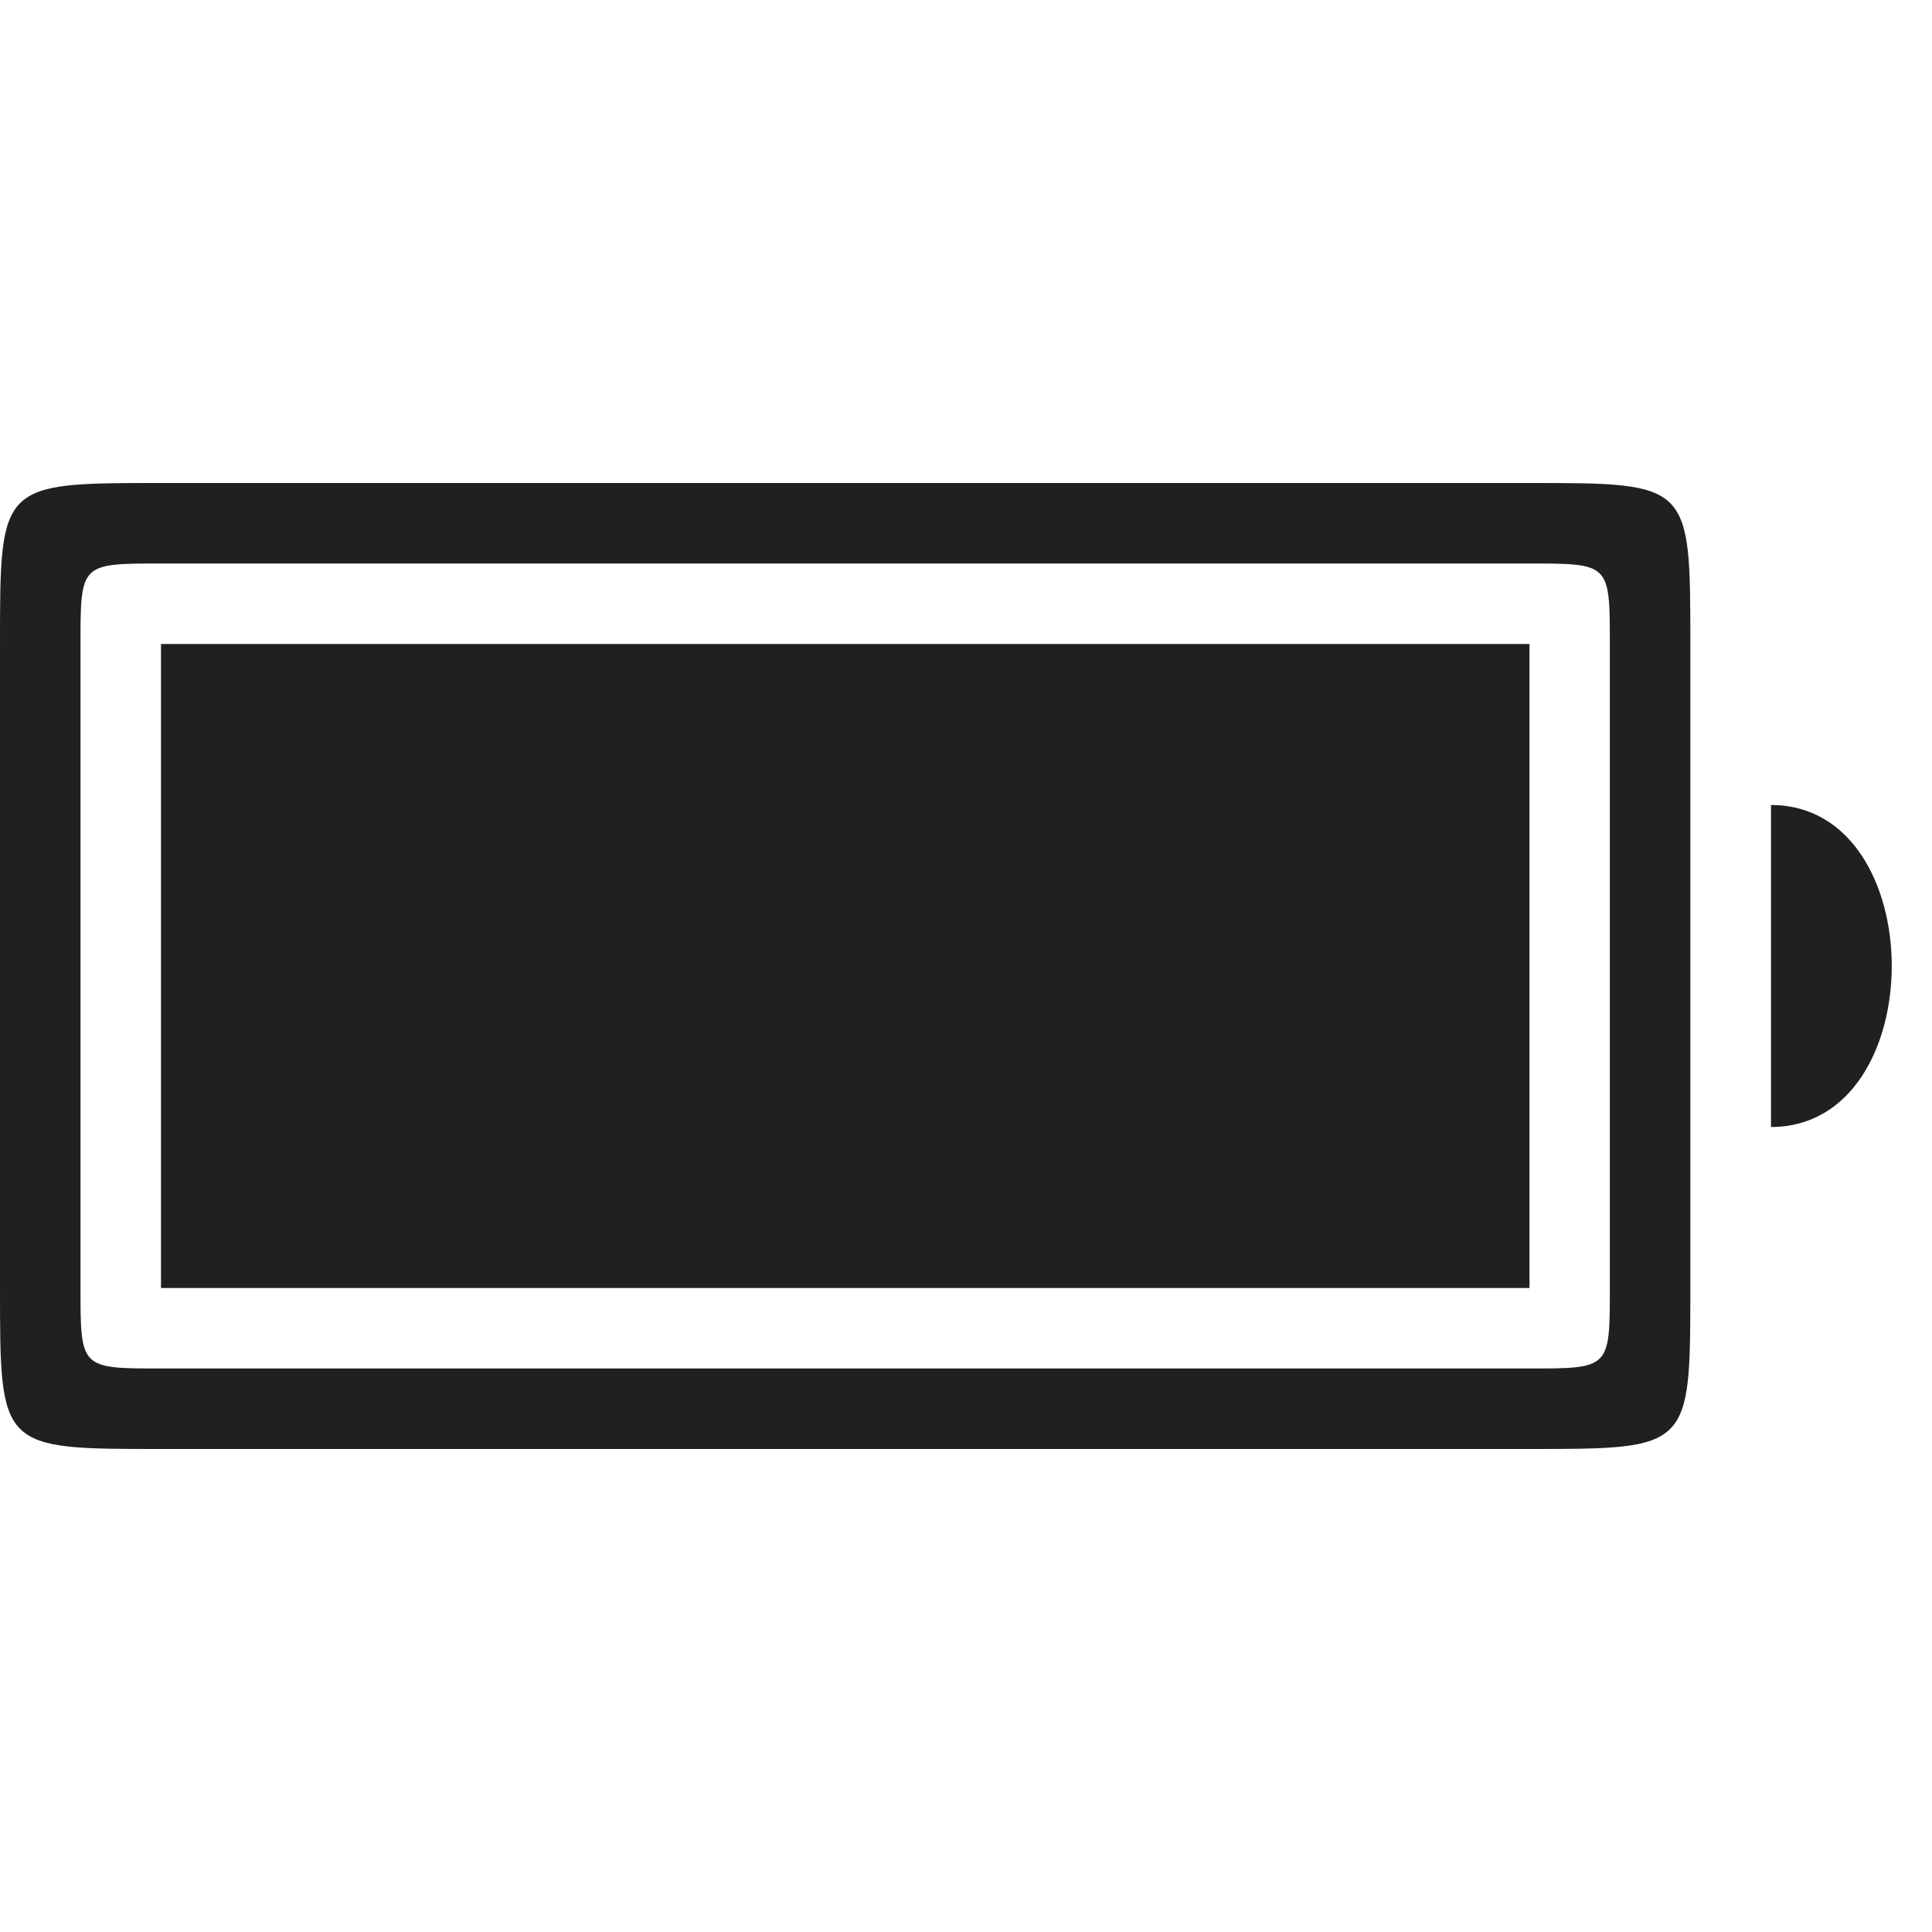
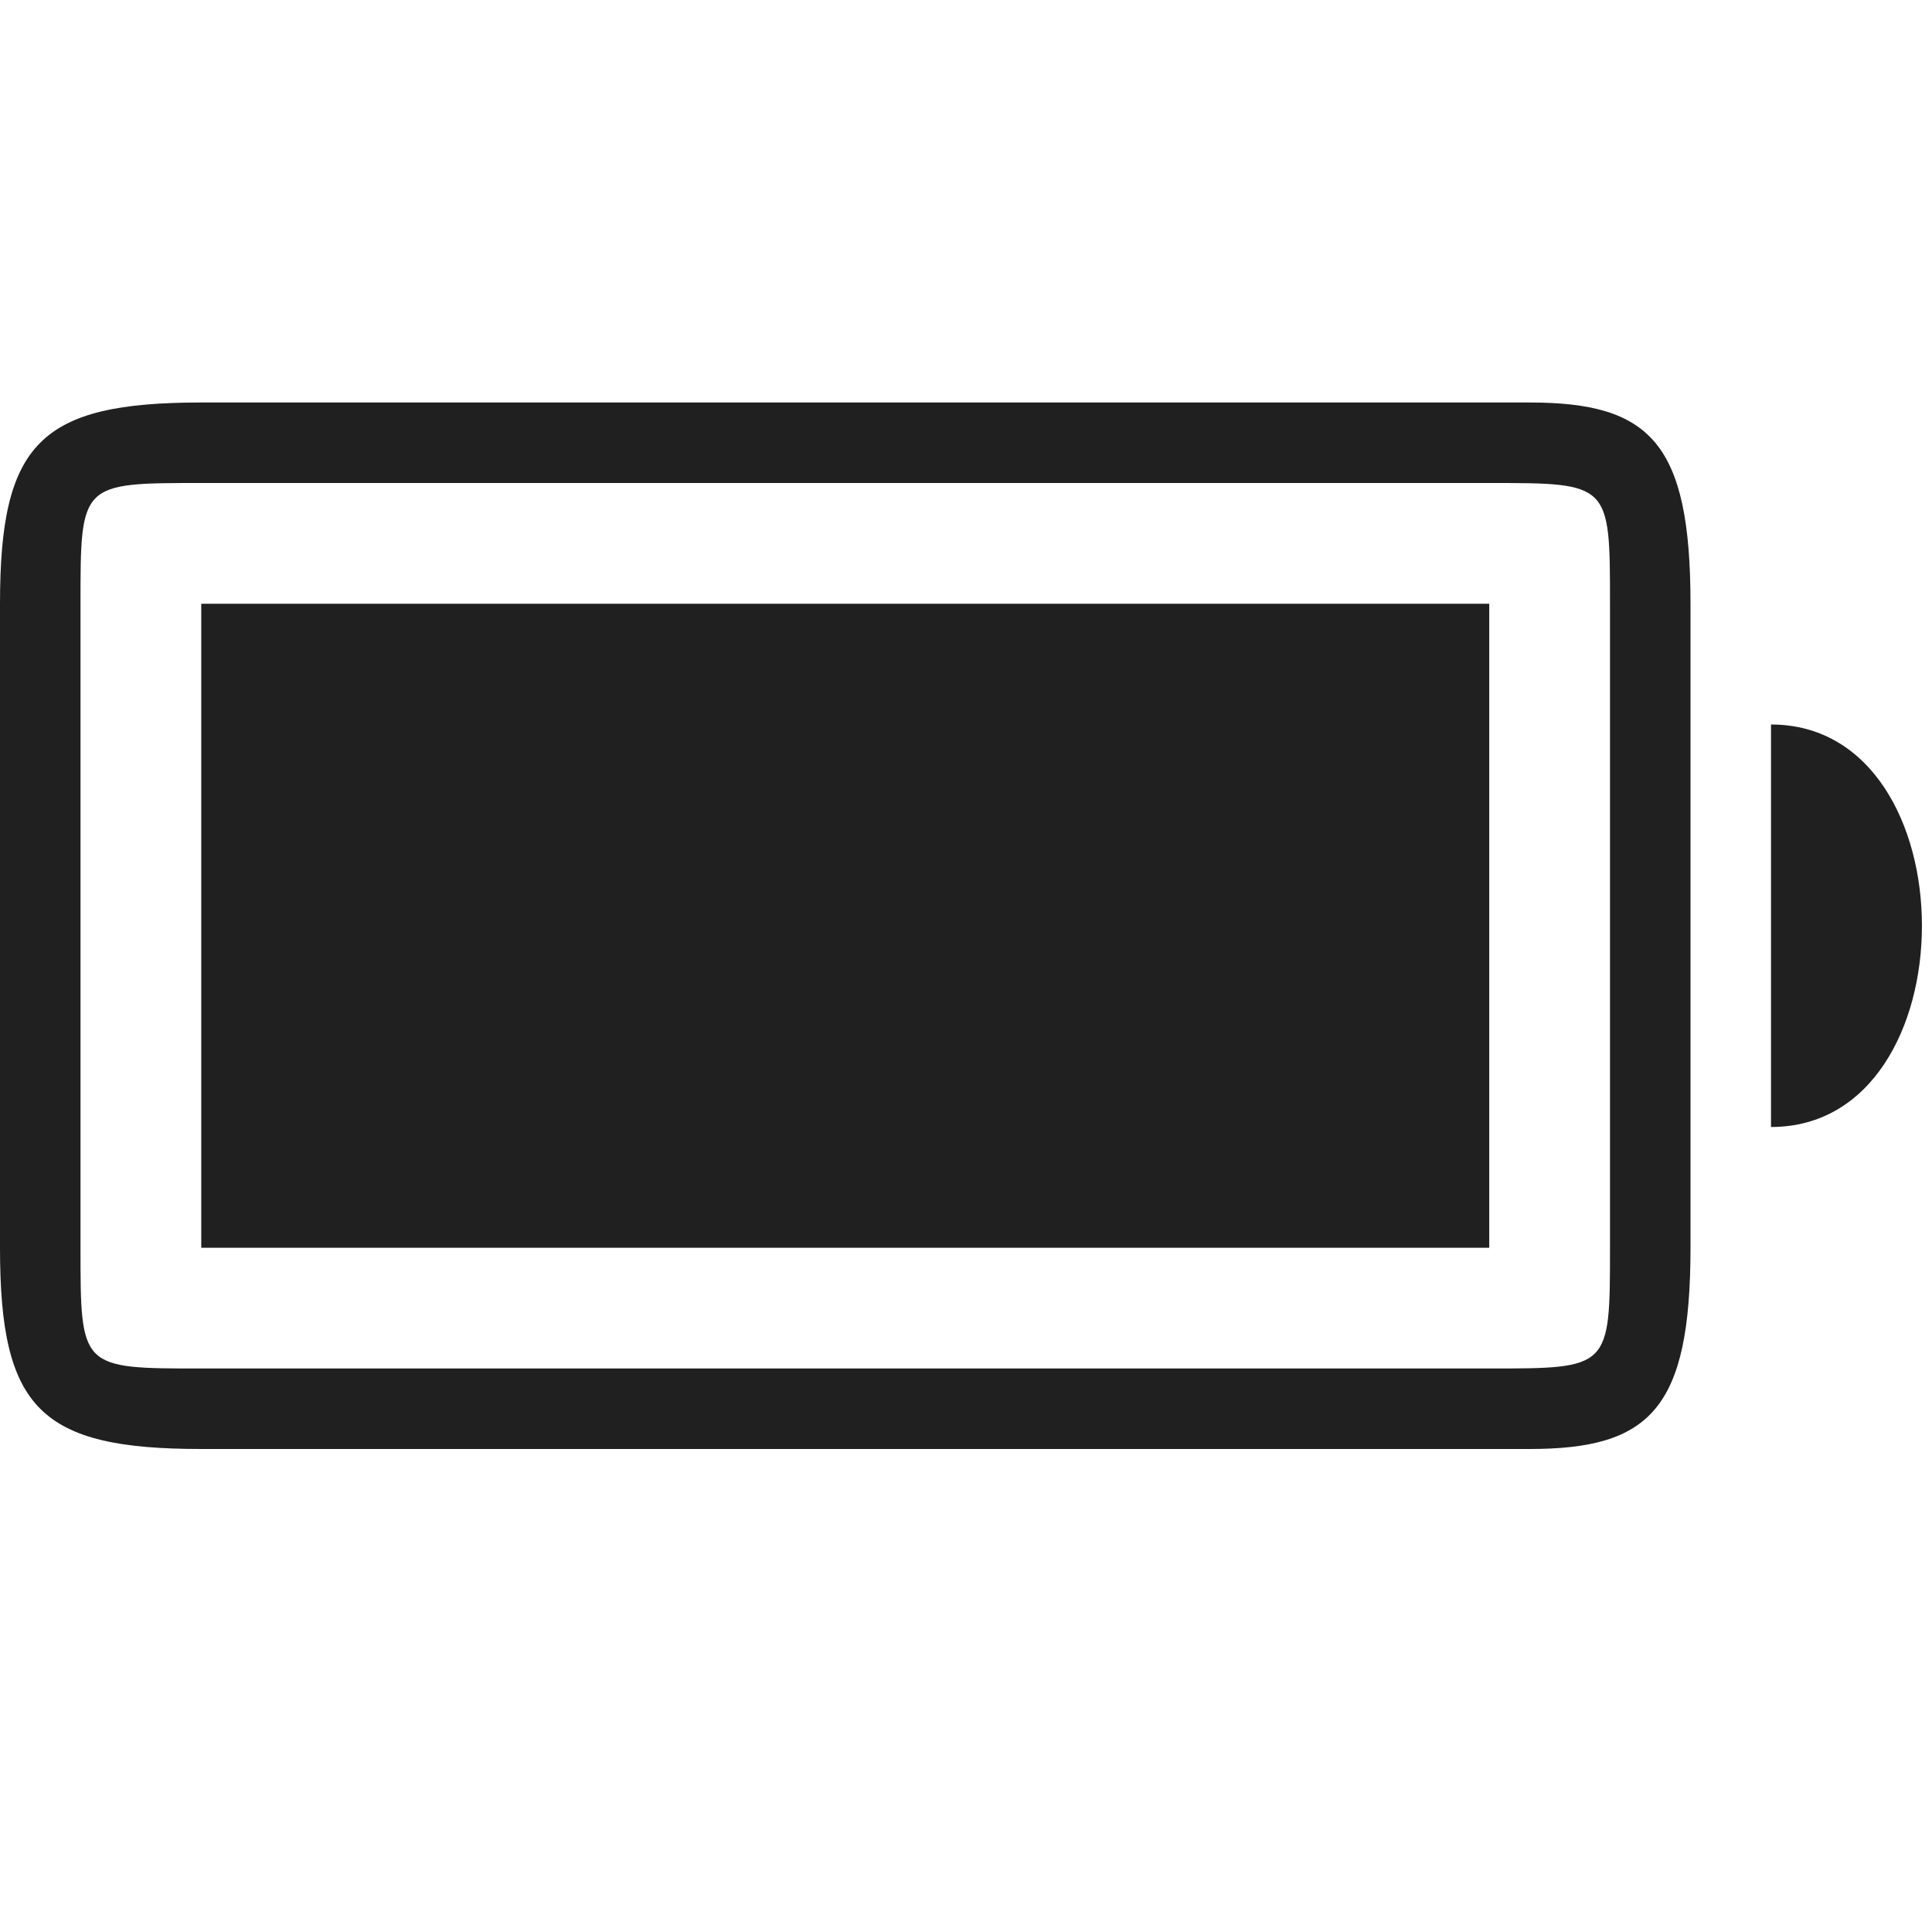
<svg xmlns="http://www.w3.org/2000/svg" xmlns:xlink="http://www.w3.org/1999/xlink" id="svg7384" style="enable-background:new" height="24" width="24" version="1.1">
  <defs id="defs7386">
    <filter id="filter7554" style="color-interpolation-filters:sRGB">
      <feBlend id="feBlend7556" in2="BackgroundImage" mode="darken" />
    </filter>
    <filter style="color-interpolation-filters:sRGB" id="filter7554-5">
      <feBlend mode="darken" in2="BackgroundImage" id="feBlend7556-4" />
    </filter>
    <filter id="filter7554-6" style="color-interpolation-filters:sRGB">
      <feBlend mode="darken" in2="BackgroundImage" id="feBlend7556-6" />
    </filter>
    <linearGradient x1="8.925" y1="6" x2="8.925" y2="19" id="linearGradient2868" xlink:href="#linearGradient3678" gradientUnits="userSpaceOnUse" gradientTransform="translate(-1,-2)" />
    <linearGradient id="linearGradient3678">
      <stop id="stop3680" style="stop-color:#ffffff;stop-opacity:1" offset="0" />
      <stop id="stop3682" style="stop-color:#e6e6e6;stop-opacity:1" offset="1" />
    </linearGradient>
    <linearGradient x1="9" y1="3" x2="9" y2="21" id="linearGradient2393" xlink:href="#linearGradient3678" gradientUnits="userSpaceOnUse" gradientTransform="translate(-2,-1)" />
    <linearGradient gradientTransform="translate(-1.000123,-5)" gradientUnits="userSpaceOnUse" xlink:href="#linearGradient3587-6-5-3" id="linearGradient2398" y2="21" x2="14" y1="3" x1="14" />
    <linearGradient id="linearGradient3587-6-5-3">
      <stop offset="0" style="stop-color:#000000;stop-opacity:1" id="stop3589-9-2-0" />
      <stop offset="1" style="stop-color:#363636;stop-opacity:1" id="stop3591-7-4-7" />
    </linearGradient>
    <linearGradient gradientTransform="translate(-52.0968,-11.36383)" gradientUnits="userSpaceOnUse" xlink:href="#linearGradient3587-6-5-3" id="linearGradient2395" y2="27.364" x2="66.097" y1="9.364" x1="66.097" />
    <linearGradient gradientUnits="userSpaceOnUse" xlink:href="#linearGradient3587-6-5-3" id="linearGradient7390" y2="13.496" x2="4.955" y1="2.684" x1="4.955" />
    <linearGradient gradientUnits="userSpaceOnUse" xlink:href="#linearGradient3587-6-5-3" id="linearGradient7392" y2="11.649" x2="7.911" y1="4.576" x1="7.911" />
    <linearGradient gradientUnits="userSpaceOnUse" xlink:href="#linearGradient3587-6-5-3" id="linearGradient7394" y2="13.317" x2="10.187" y1="2.774" x1="10.187" />
    <linearGradient gradientUnits="userSpaceOnUse" xlink:href="#linearGradient3587-6-5-3" id="linearGradient7396" y2="15.183" x2="13.917" y1="0.882" x1="13.917" />
    <linearGradient id="linearGradient5263">
      <stop offset="0" style="stop-color:#a0d5ff;stop-opacity:1" id="stop5265" />
      <stop offset="1" style="stop-color:#a0d5ff;stop-opacity:1" id="stop5267" />
    </linearGradient>
    <filter style="color-interpolation-filters:sRGB" id="filter7554-7">
      <feBlend mode="darken" in2="BackgroundImage" id="feBlend7556-0" />
    </filter>
  </defs>
-   <path style="clip-rule:evenodd;fill:#202020;fill-opacity:1;fill-rule:evenodd;stroke-width:1.167;stroke-linejoin:round;stroke-miterlimit:1.414" d="M 2 6 C 0 6 0 6 0 8 L 0 16 C 0 18 0 18 2 18 L 18.998 18 C 20.998 18 20.998 18 20.998 16 L 20.998 8 C 20.998 6 20.998 6 18.998 6 L 2 6 z M 2 7 L 18.998 7 C 19.998 7 19.998 7 19.998 8 L 19.998 16 C 19.998 17 19.998 17 18.998 17 L 2 17 C 1 17 1 17 1 16 L 1 8 C 1 7 1 7 2 7 z M 2 8 L 2 16 L 19 16 L 19 8 L 2 8 z M 22 10 L 22 14 C 24 14 24 10 22 10 z " id="path2-7" />
+   <path style="clip-rule:evenodd;fill:#202020;fill-opacity:1;fill-rule:evenodd;stroke-width:1.167;stroke-linejoin:round;stroke-miterlimit:1.414" d="M 2.5 5 C 0.5 5 0 5.5 0 7.5 L 0 15.5 C 0 17.5 0.5 18 2.5 18 L 19 18 C 20.5 18 21 17.5 21 15.5 L 21 7.5 C 21 5.5 20.5 5 19 5 L 2.5 5 z M 2.5 6 L 18.5 6 C 20 6 20 6 20 7.5 L 20 15.5 C 20 17 20 17 18.5 17 L 2.5 17 C 1 17 1 17 1 15.5 L 1 7.5 C 1 6 1 6 2.5 6 z M 2.5 7.5 L 2.5 15.5 L 18.5 15.5 L 18.5 7.5 L 2.5 7.5 z M 22 9 L 22 14 C 24.5 14 24.5 9 22 9 z " id="path2-7" />
</svg>
